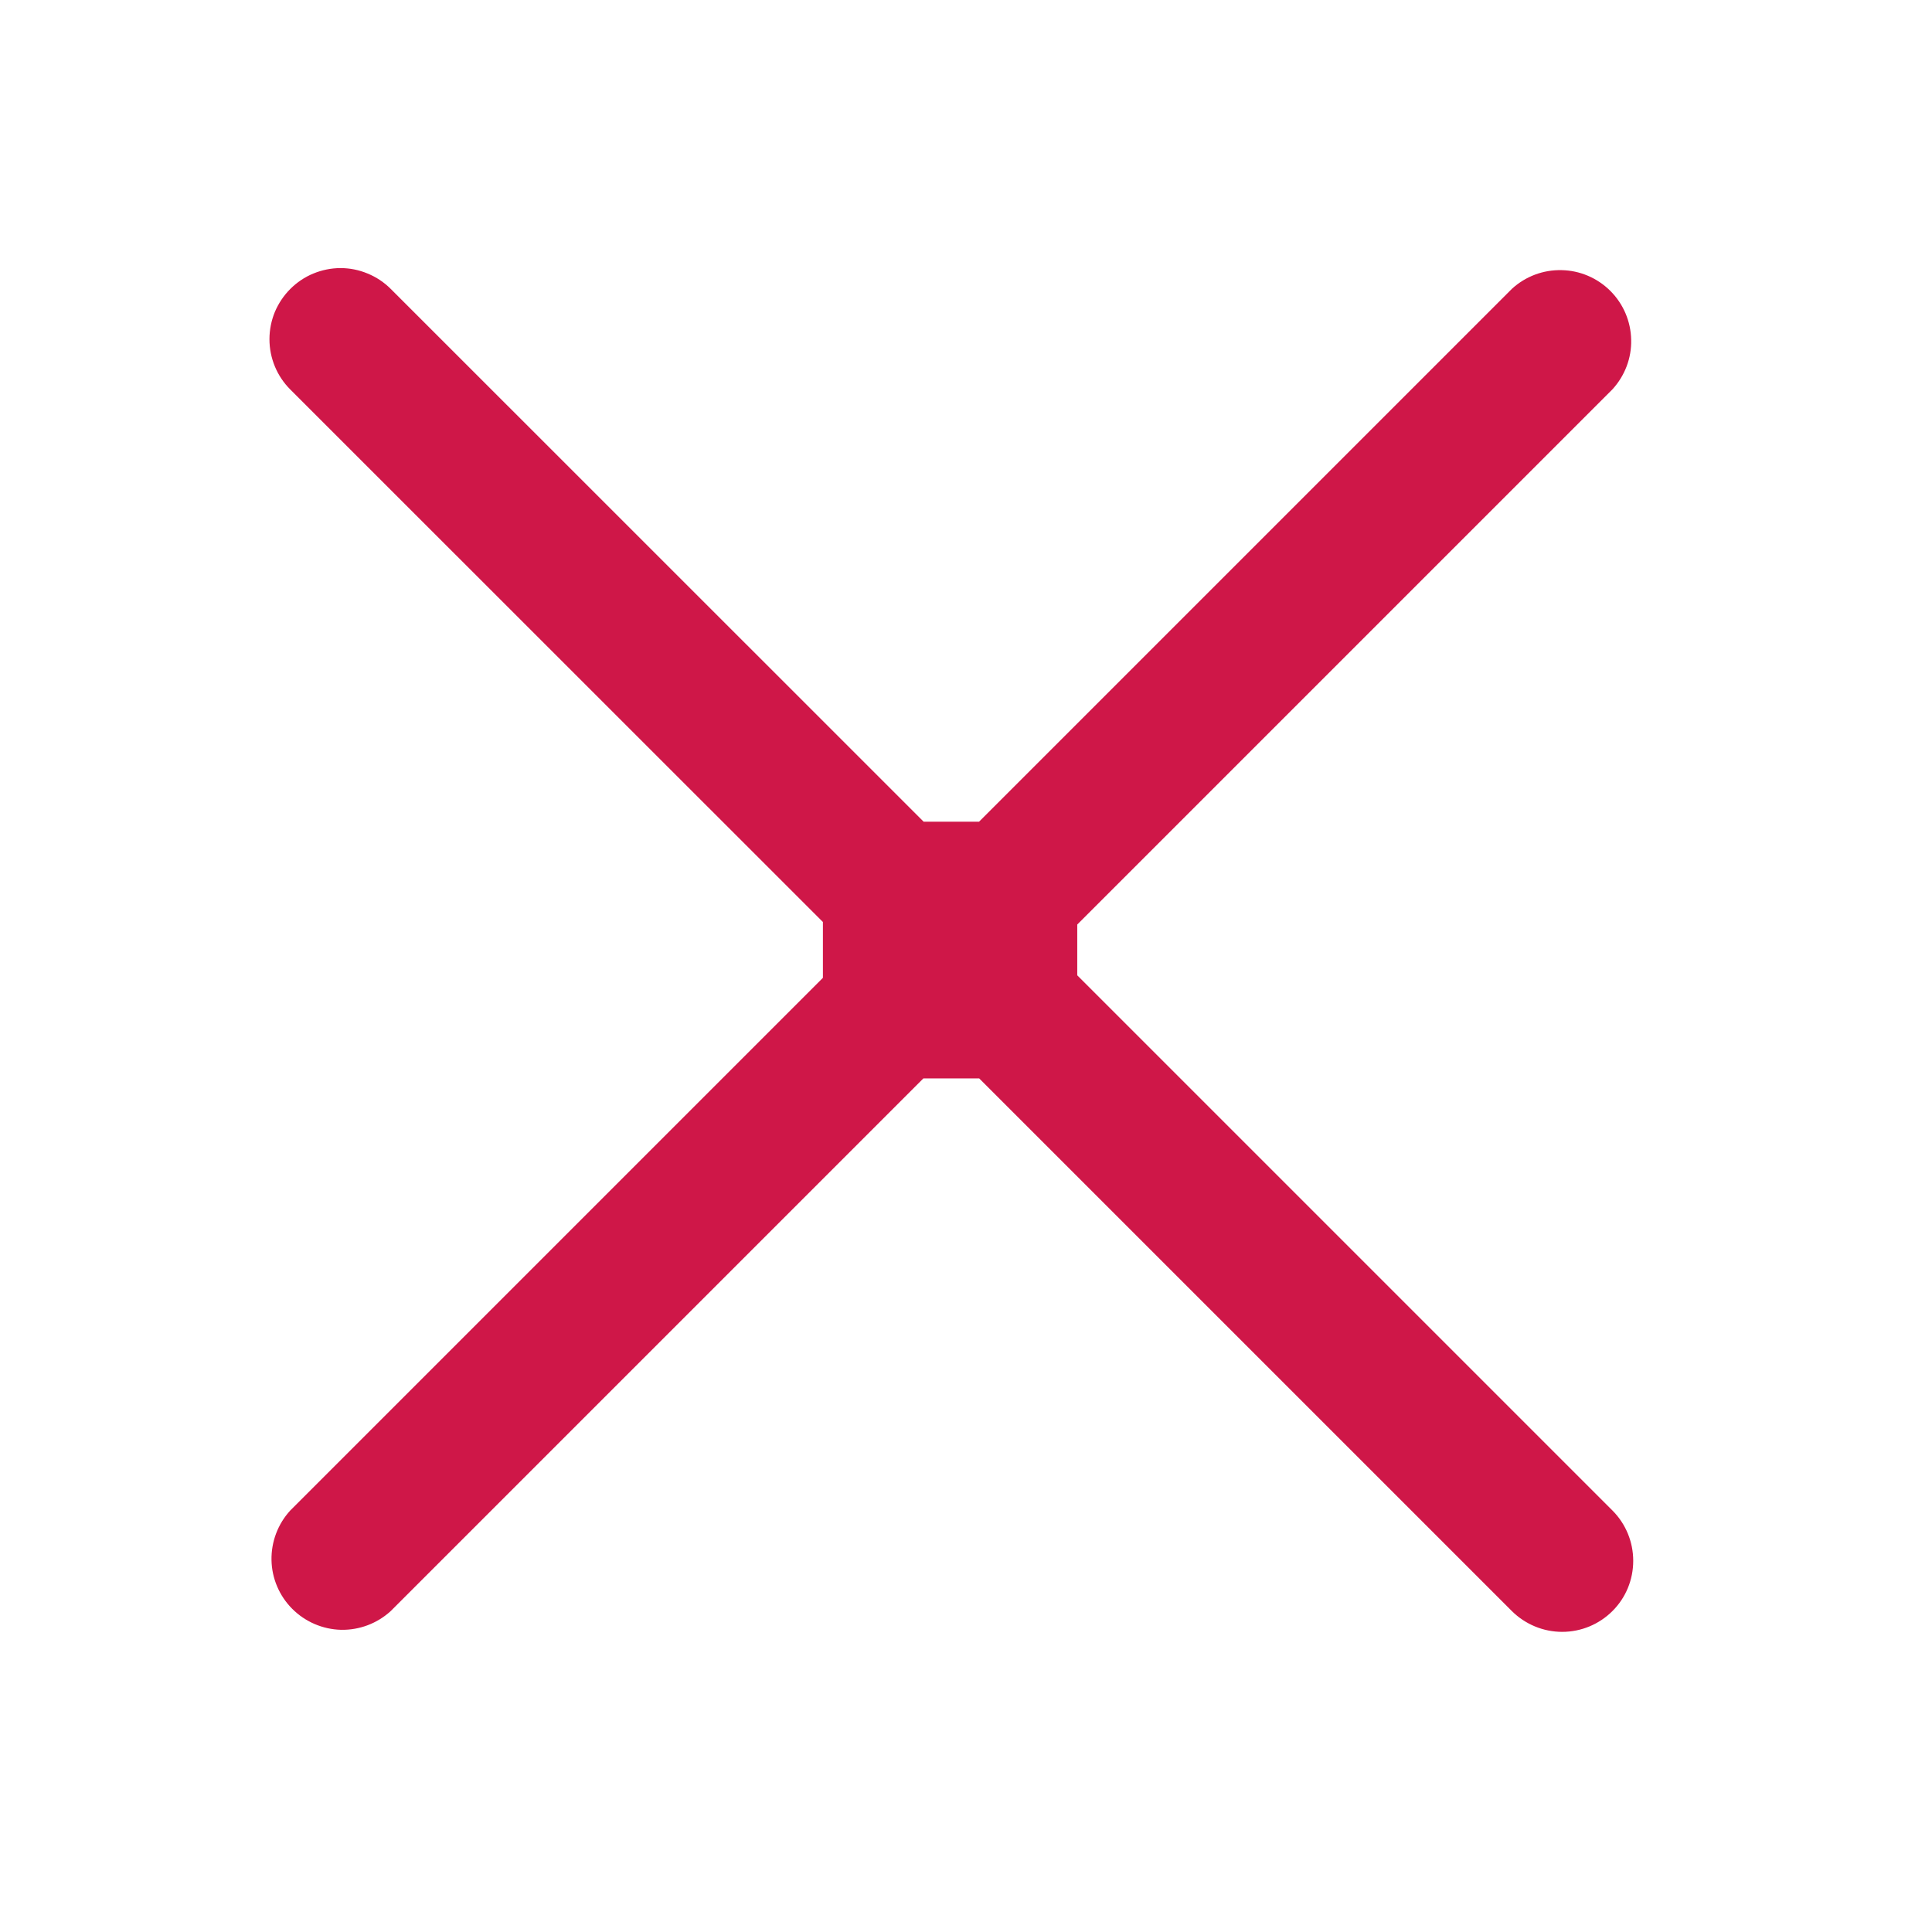
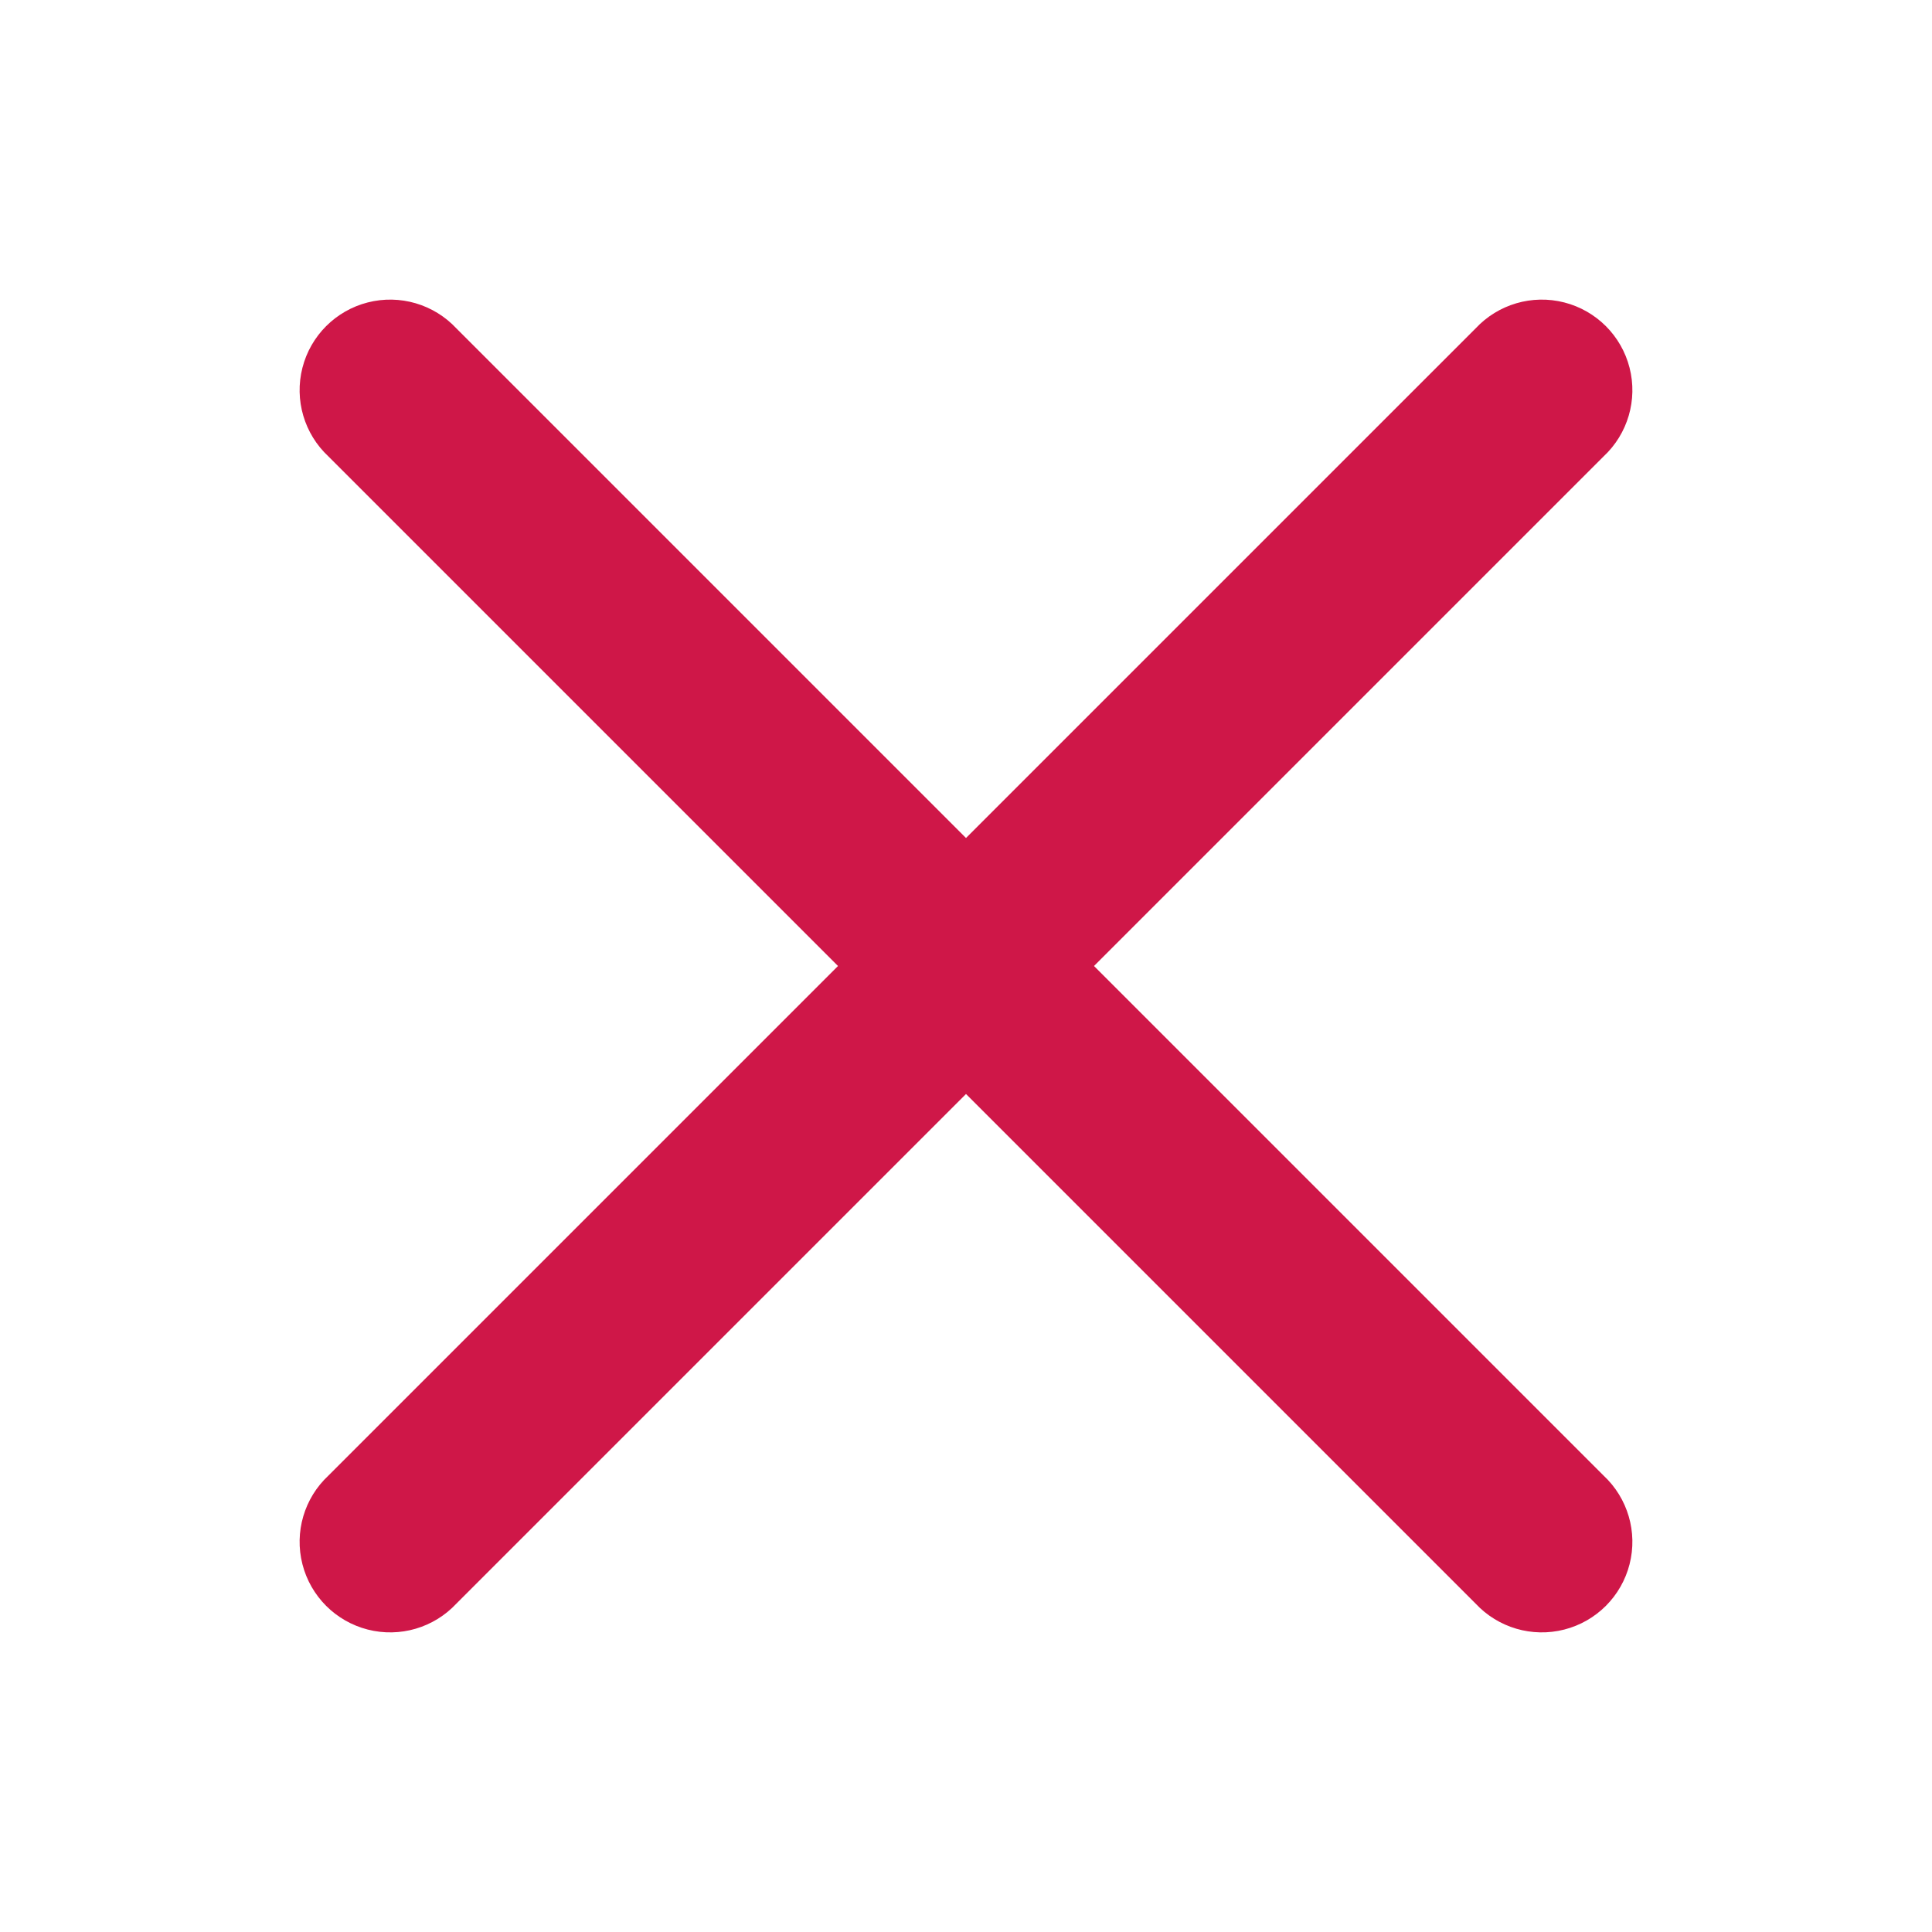
- <svg xmlns="http://www.w3.org/2000/svg" width="17" height="17" viewBox="0 0 17 17" fill="none">
-   <path d="M9.479 8.135L14.188 3.426C14.297 3.307 14.357 3.151 14.353 2.99C14.35 2.828 14.284 2.674 14.17 2.56C14.056 2.446 13.902 2.38 13.741 2.377C13.58 2.373 13.423 2.432 13.304 2.541L8.615 7.23H8.127L3.438 2.542C3.38 2.484 3.311 2.438 3.235 2.407C3.159 2.375 3.078 2.359 2.996 2.359C2.914 2.359 2.832 2.376 2.757 2.407C2.681 2.438 2.612 2.485 2.554 2.543C2.496 2.601 2.45 2.67 2.418 2.746C2.387 2.822 2.371 2.903 2.371 2.985C2.371 3.151 2.437 3.31 2.554 3.427L7.241 8.113V8.604L2.554 13.291C2.445 13.41 2.386 13.566 2.389 13.728C2.392 13.889 2.458 14.043 2.572 14.157C2.686 14.271 2.84 14.337 3.001 14.341C3.163 14.344 3.319 14.285 3.438 14.176L8.125 9.489H8.616L13.303 14.176C13.421 14.293 13.58 14.359 13.746 14.359C13.912 14.359 14.071 14.293 14.188 14.176C14.306 14.059 14.371 13.9 14.371 13.734C14.371 13.568 14.306 13.409 14.188 13.291L9.479 8.582V8.135Z" fill="#CF1748" />
+ <svg xmlns="http://www.w3.org/2000/svg" width="16" height="16" viewBox="0 0 16 16" fill="#CF1748">
+   <path d="M12.22 2.72a.75.75 0 1 1 1.06 1.06L9.06 8l4.22 4.22a.75.75 0 1 1-1.06 1.06L8 9.06l-4.22 4.22a.75.75 0 1 1-1.06-1.06L6.94 8 2.72 3.78a.75.75 0 1 1 1.06-1.06L8 6.94z" />
</svg>
